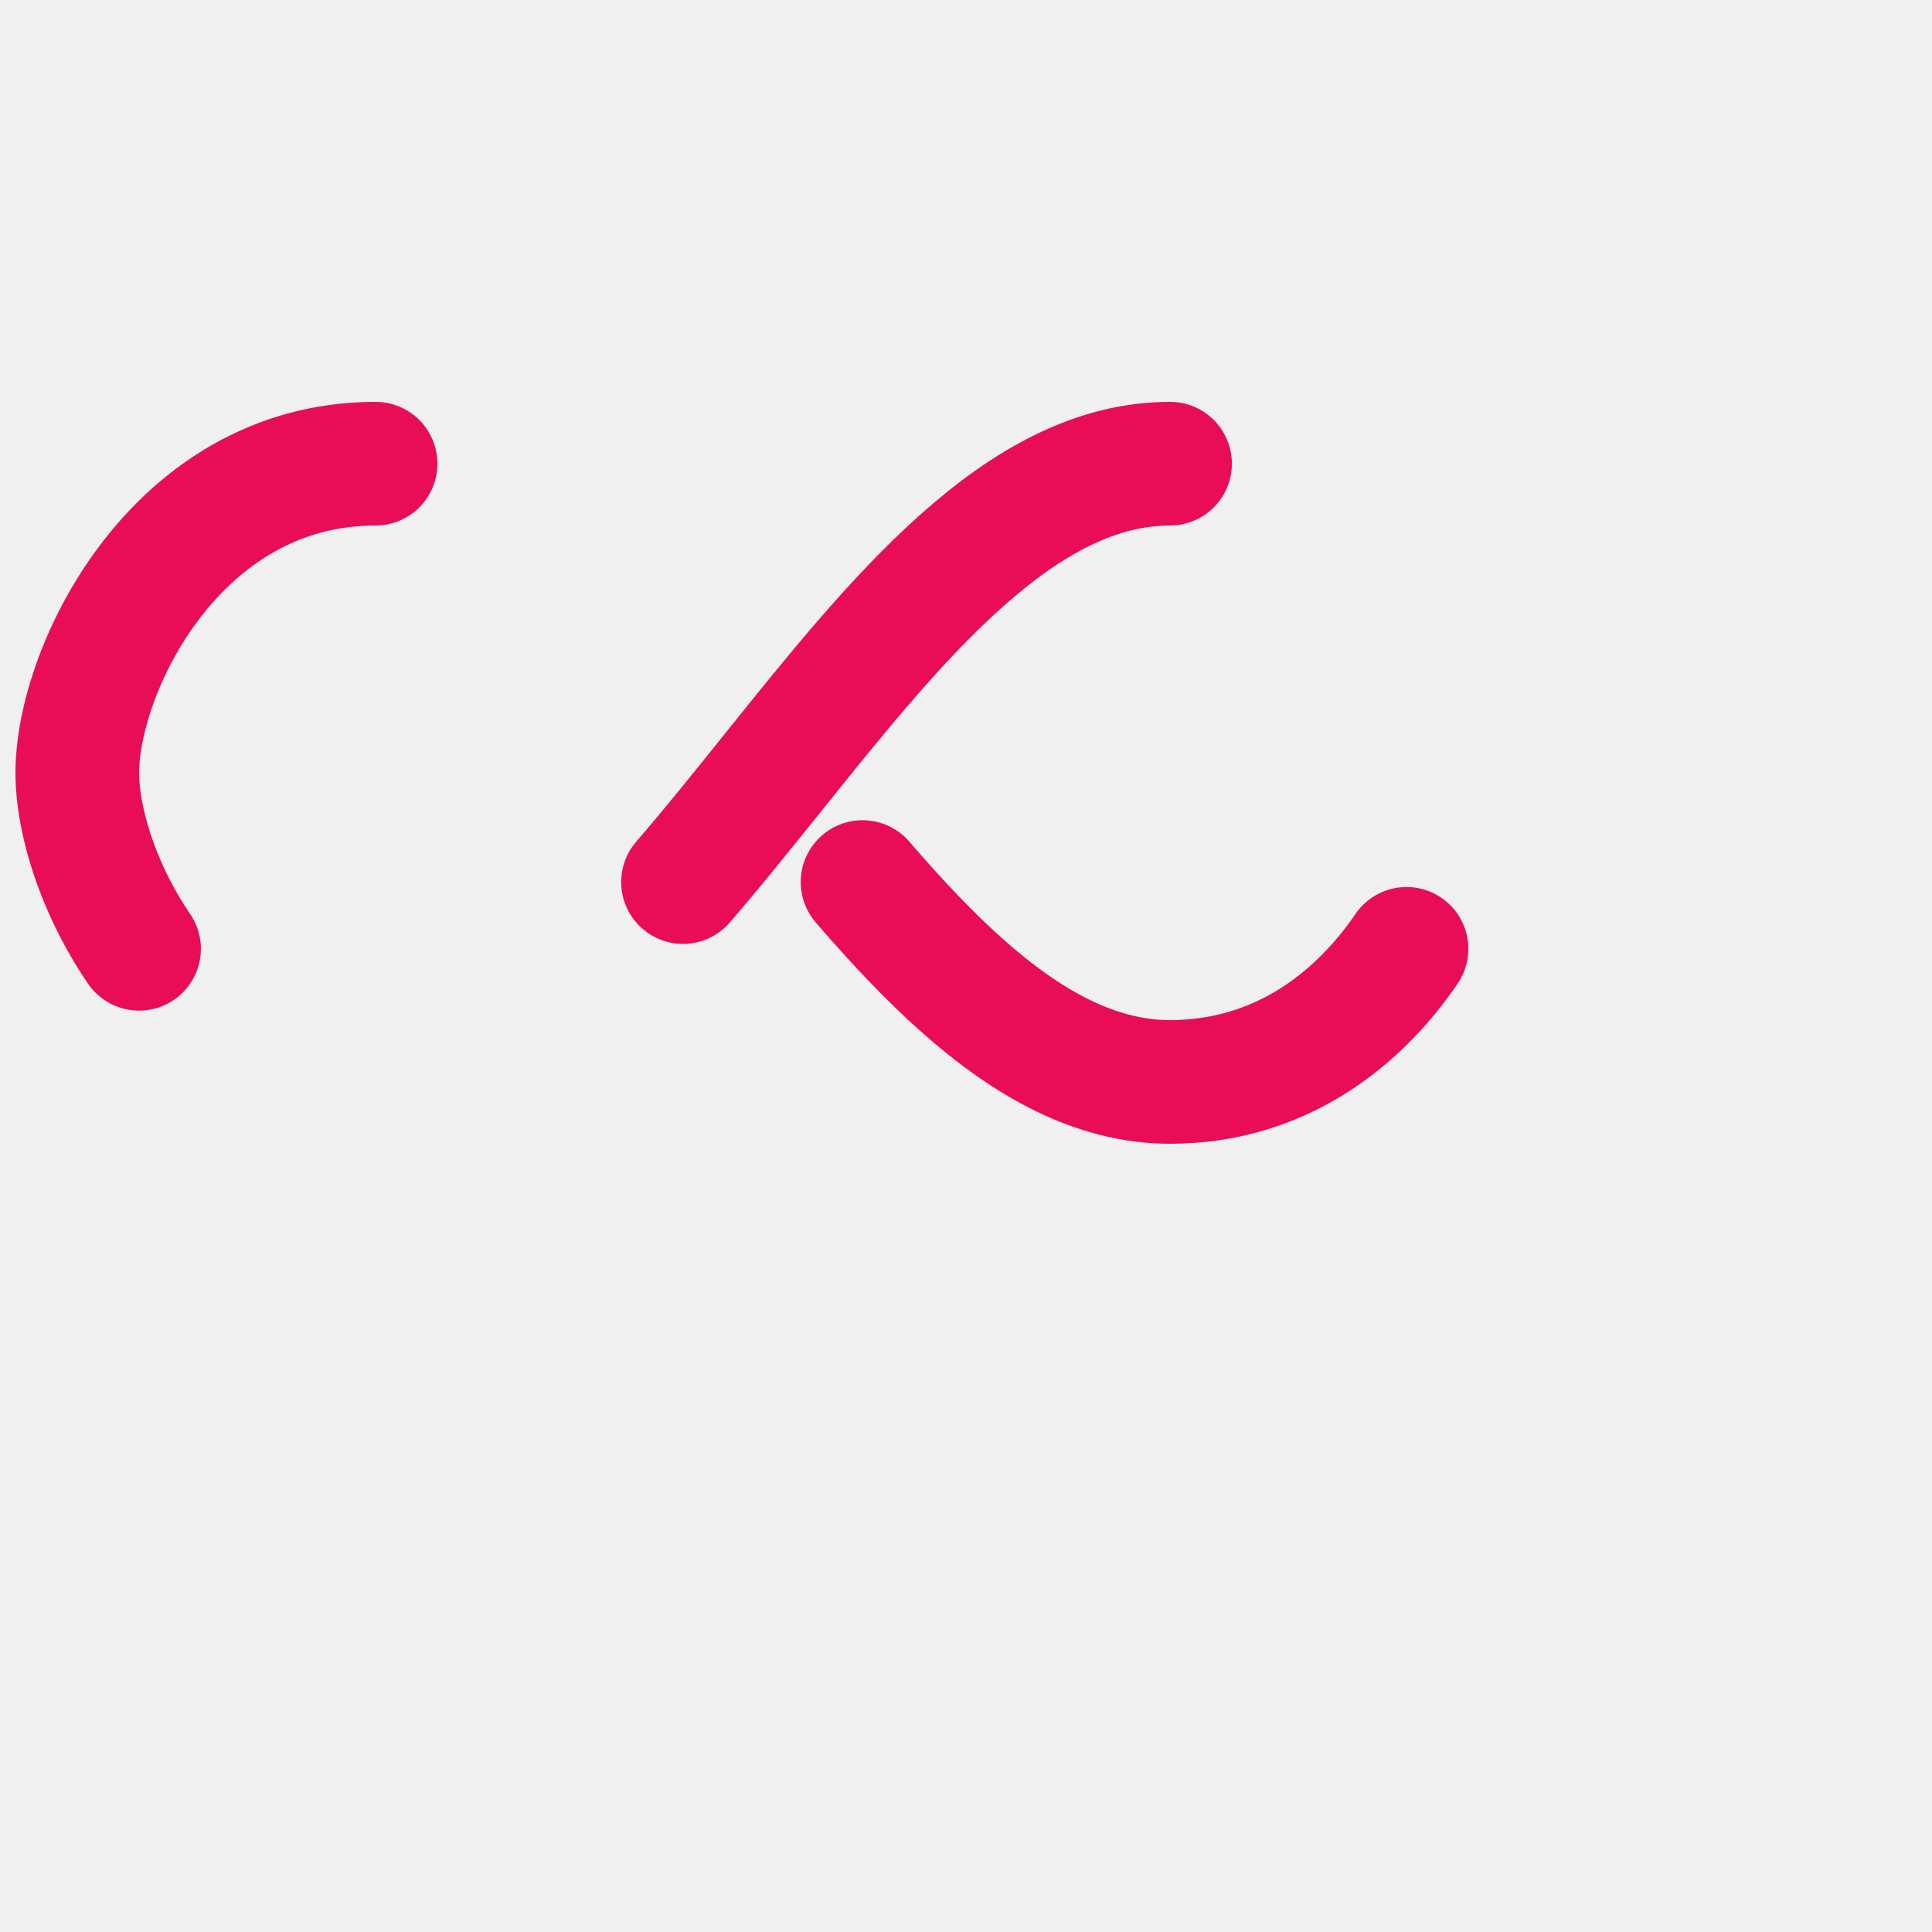
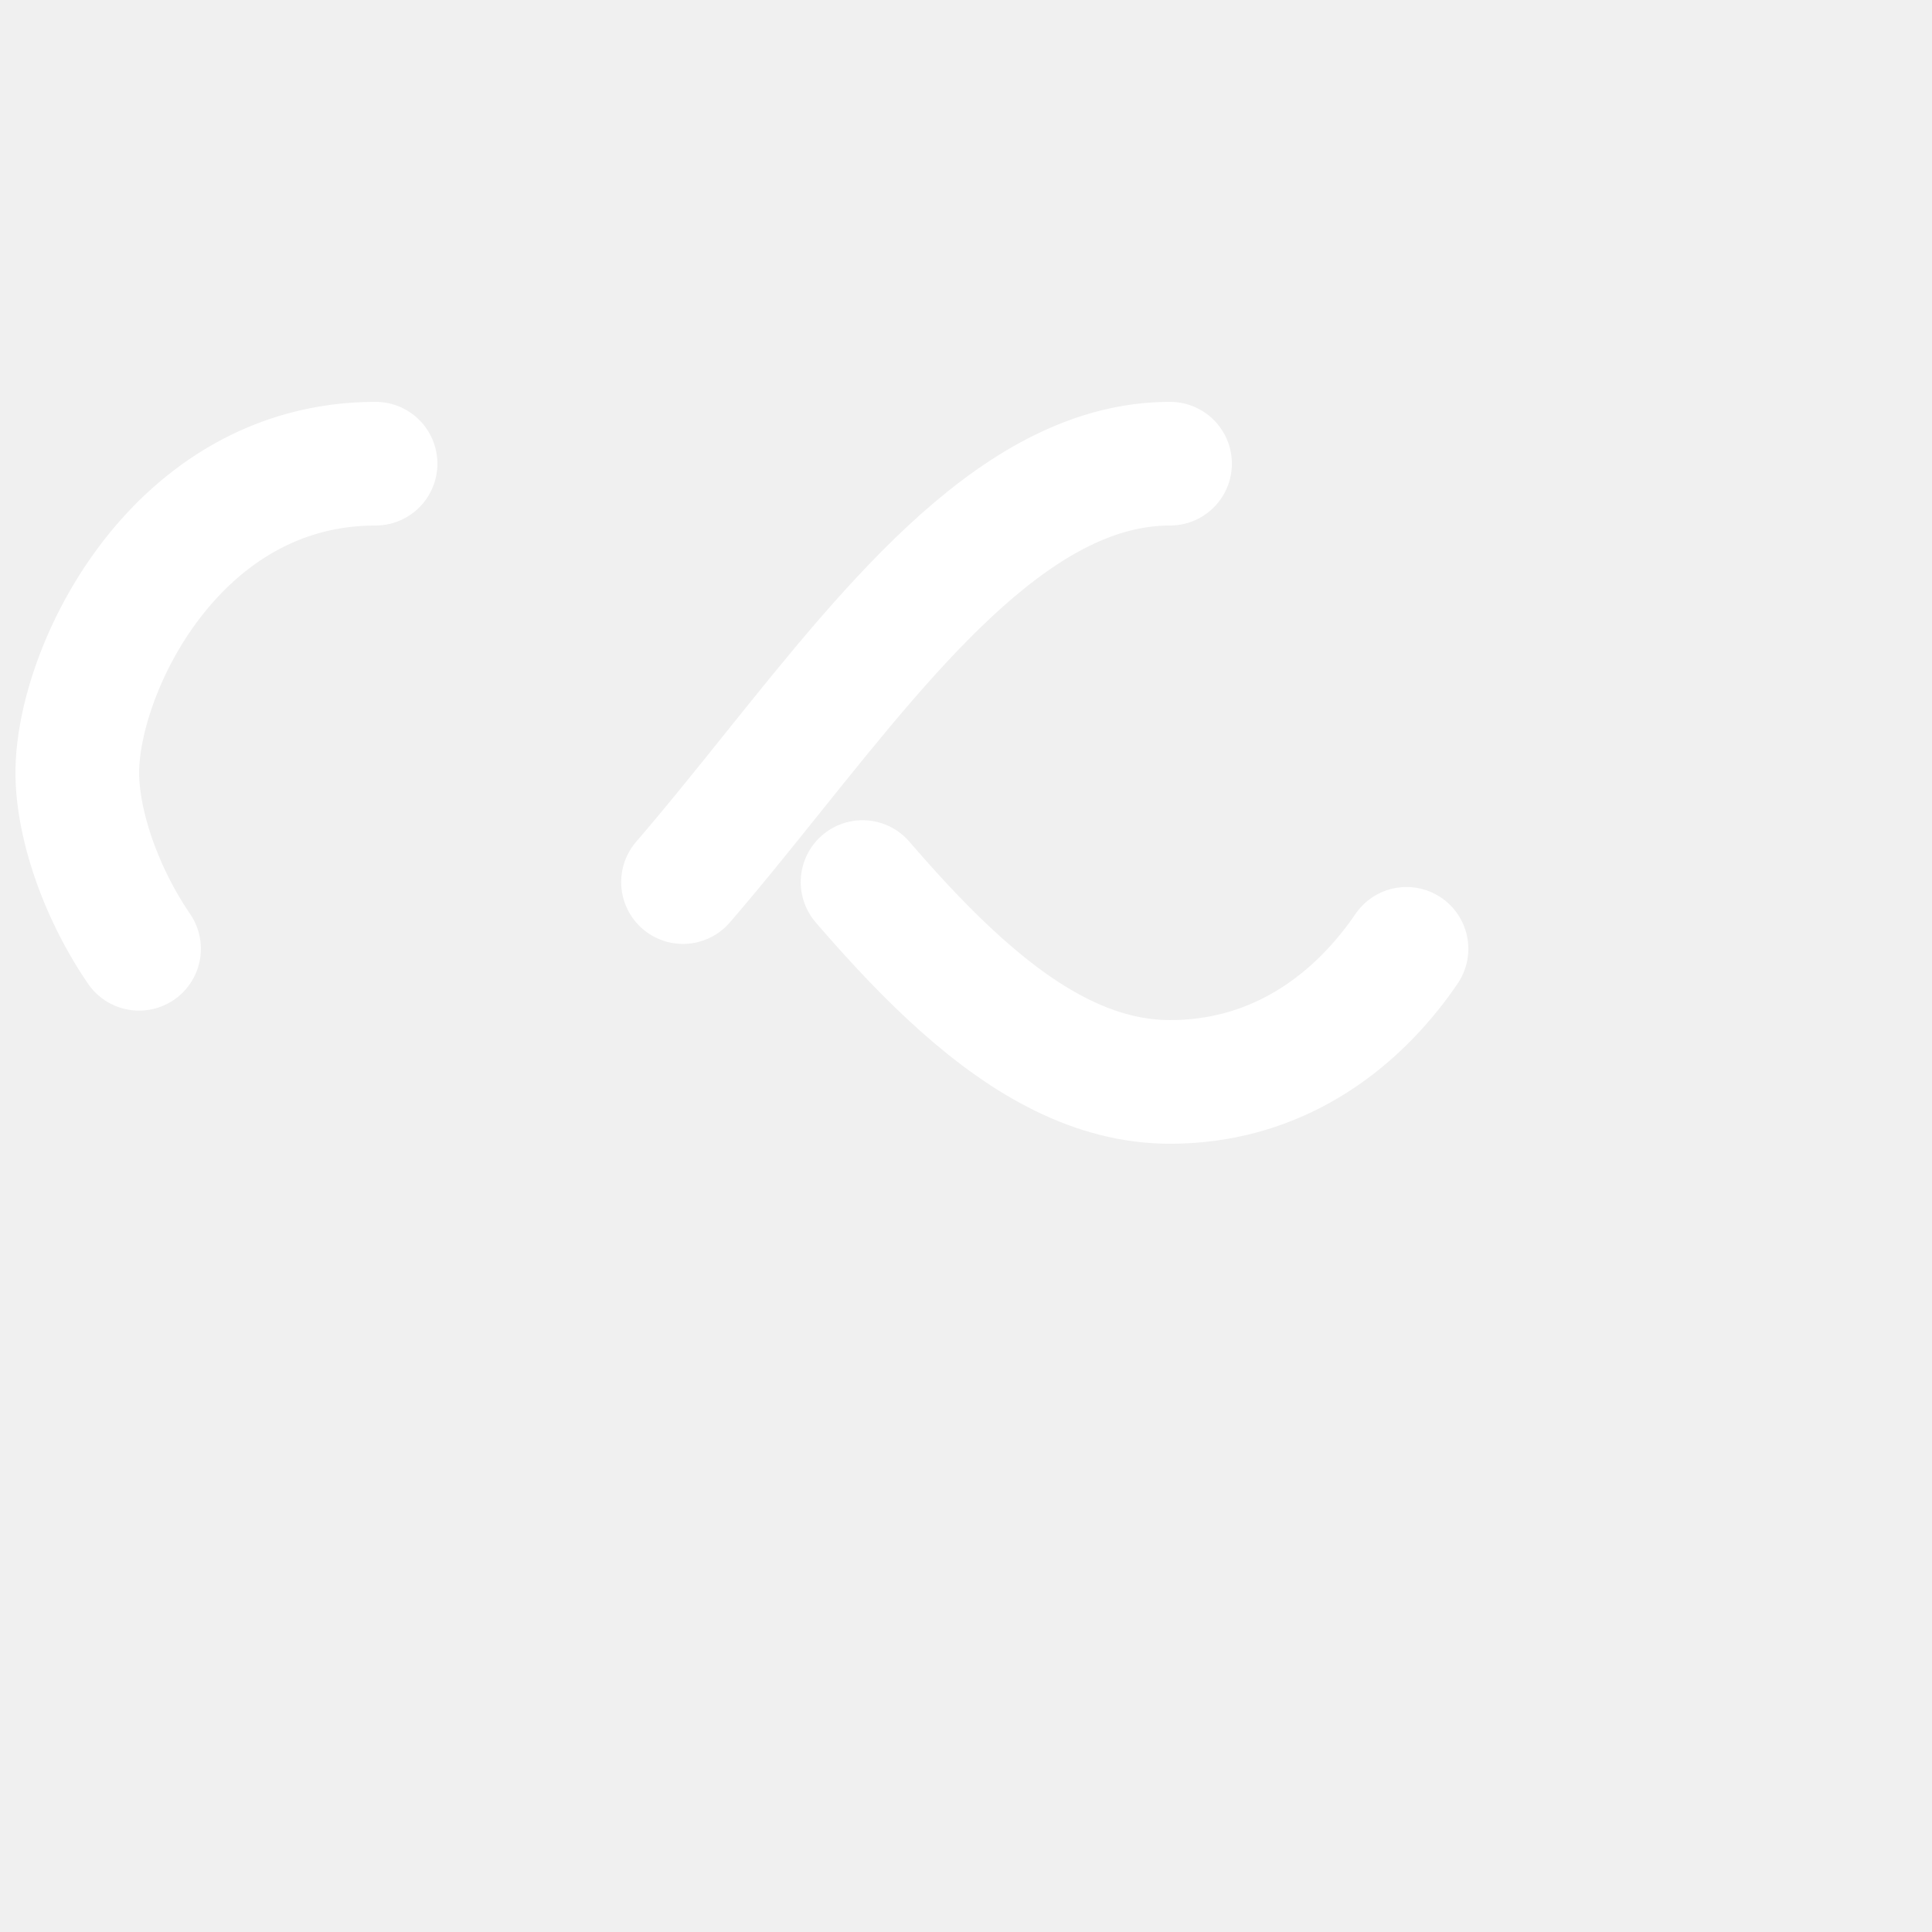
<svg xmlns="http://www.w3.org/2000/svg" style="margin: auto; background: none; display: block; shape-rendering: auto;" width="200px" height="200px" viewBox="0 0 100 100" preserveAspectRatio="xMidYMid">
-   <path fill="none" stroke="#e90c59" stroke-width="8" stroke-dasharray="42.765 42.765" d="M24.3 30C11.4 30 5 43.3 5 50s6.4 20 19.3 20c19.3 0 32.1-40 51.4-40 C88.6 30 95 43.3 95 50s-6.4 20-19.3 20C56.4 70 43.6 30 24.3 30z" stroke-linecap="round" style="transform:scale(0.8);transform-origin:50px 50px">
+   <path fill="none" stroke="white" stroke-width="8" stroke-dasharray="42.765 42.765" d="M24.3 30C11.4 30 5 43.3 5 50s6.4 20 19.3 20c19.3 0 32.1-40 51.4-40 C88.6 30 95 43.3 95 50s-6.4 20-19.3 20C56.4 70 43.6 30 24.3 30z" stroke-linecap="round" style="transform:scale(0.8);transform-origin:50px 50px">
    <animate attributeName="stroke-dashoffset" repeatCount="indefinite" dur="1s" keyTimes="0;1" values="0;256.589" />
  </path>
</svg>
